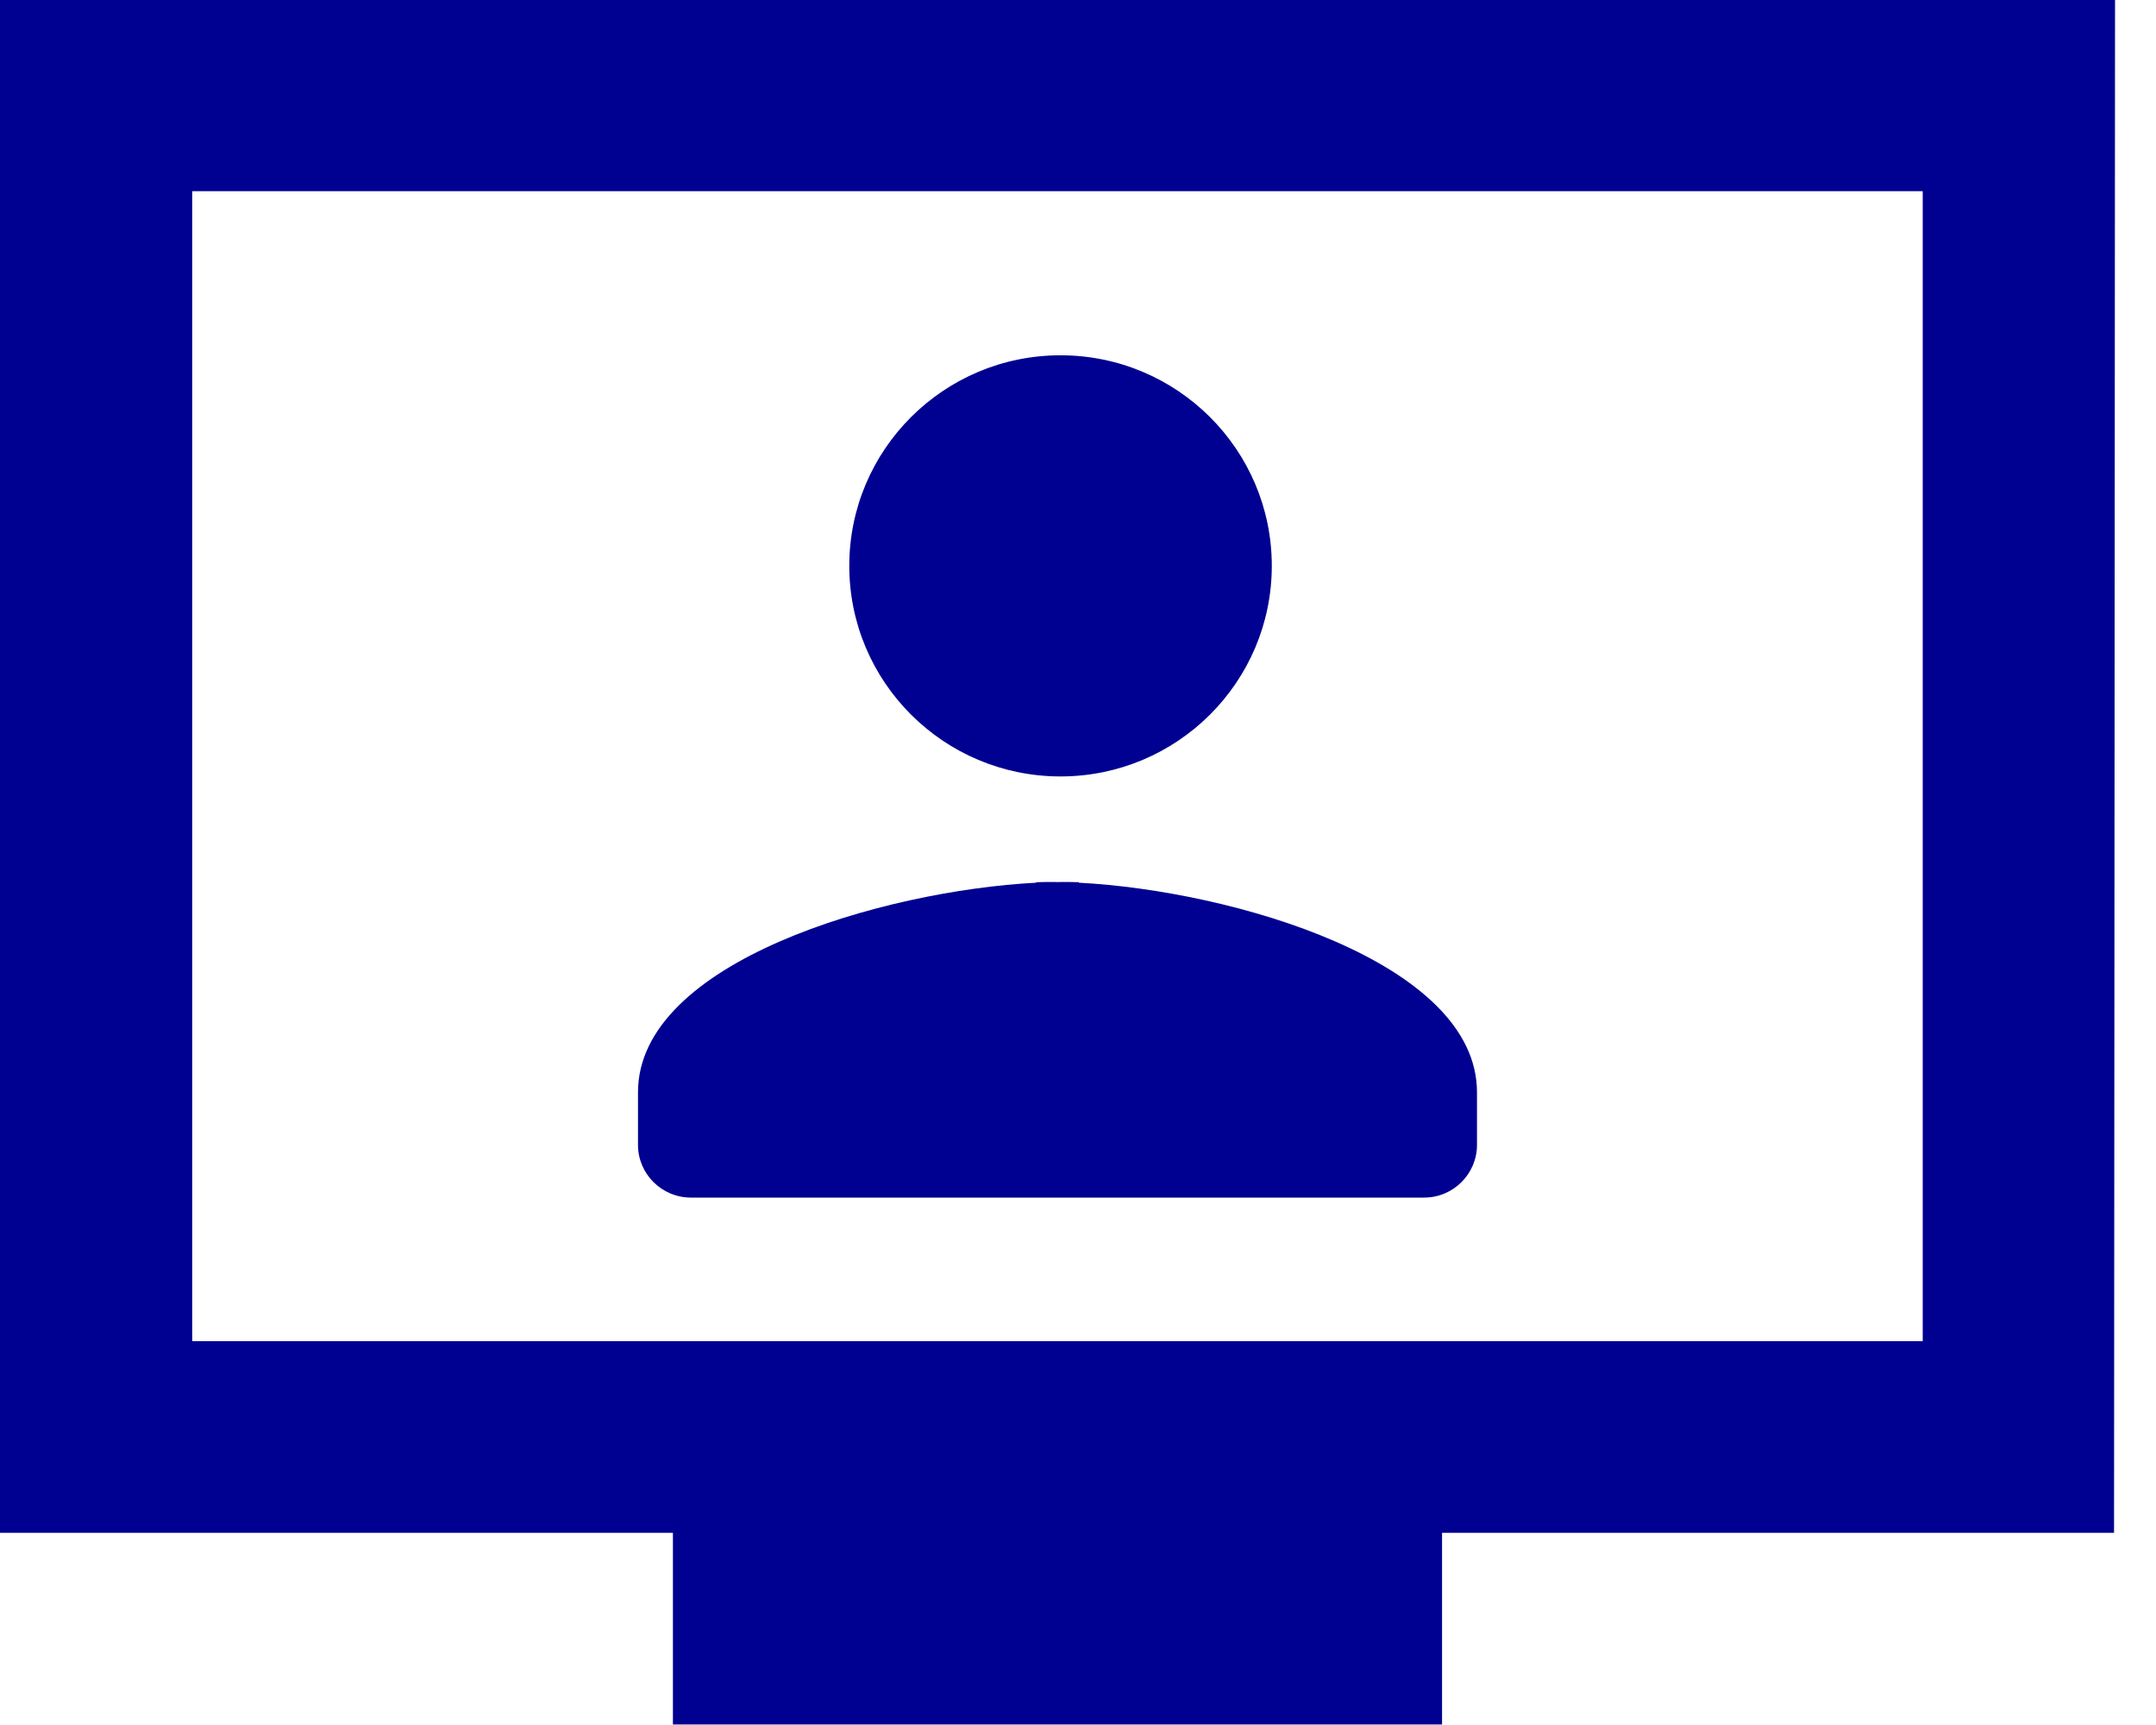
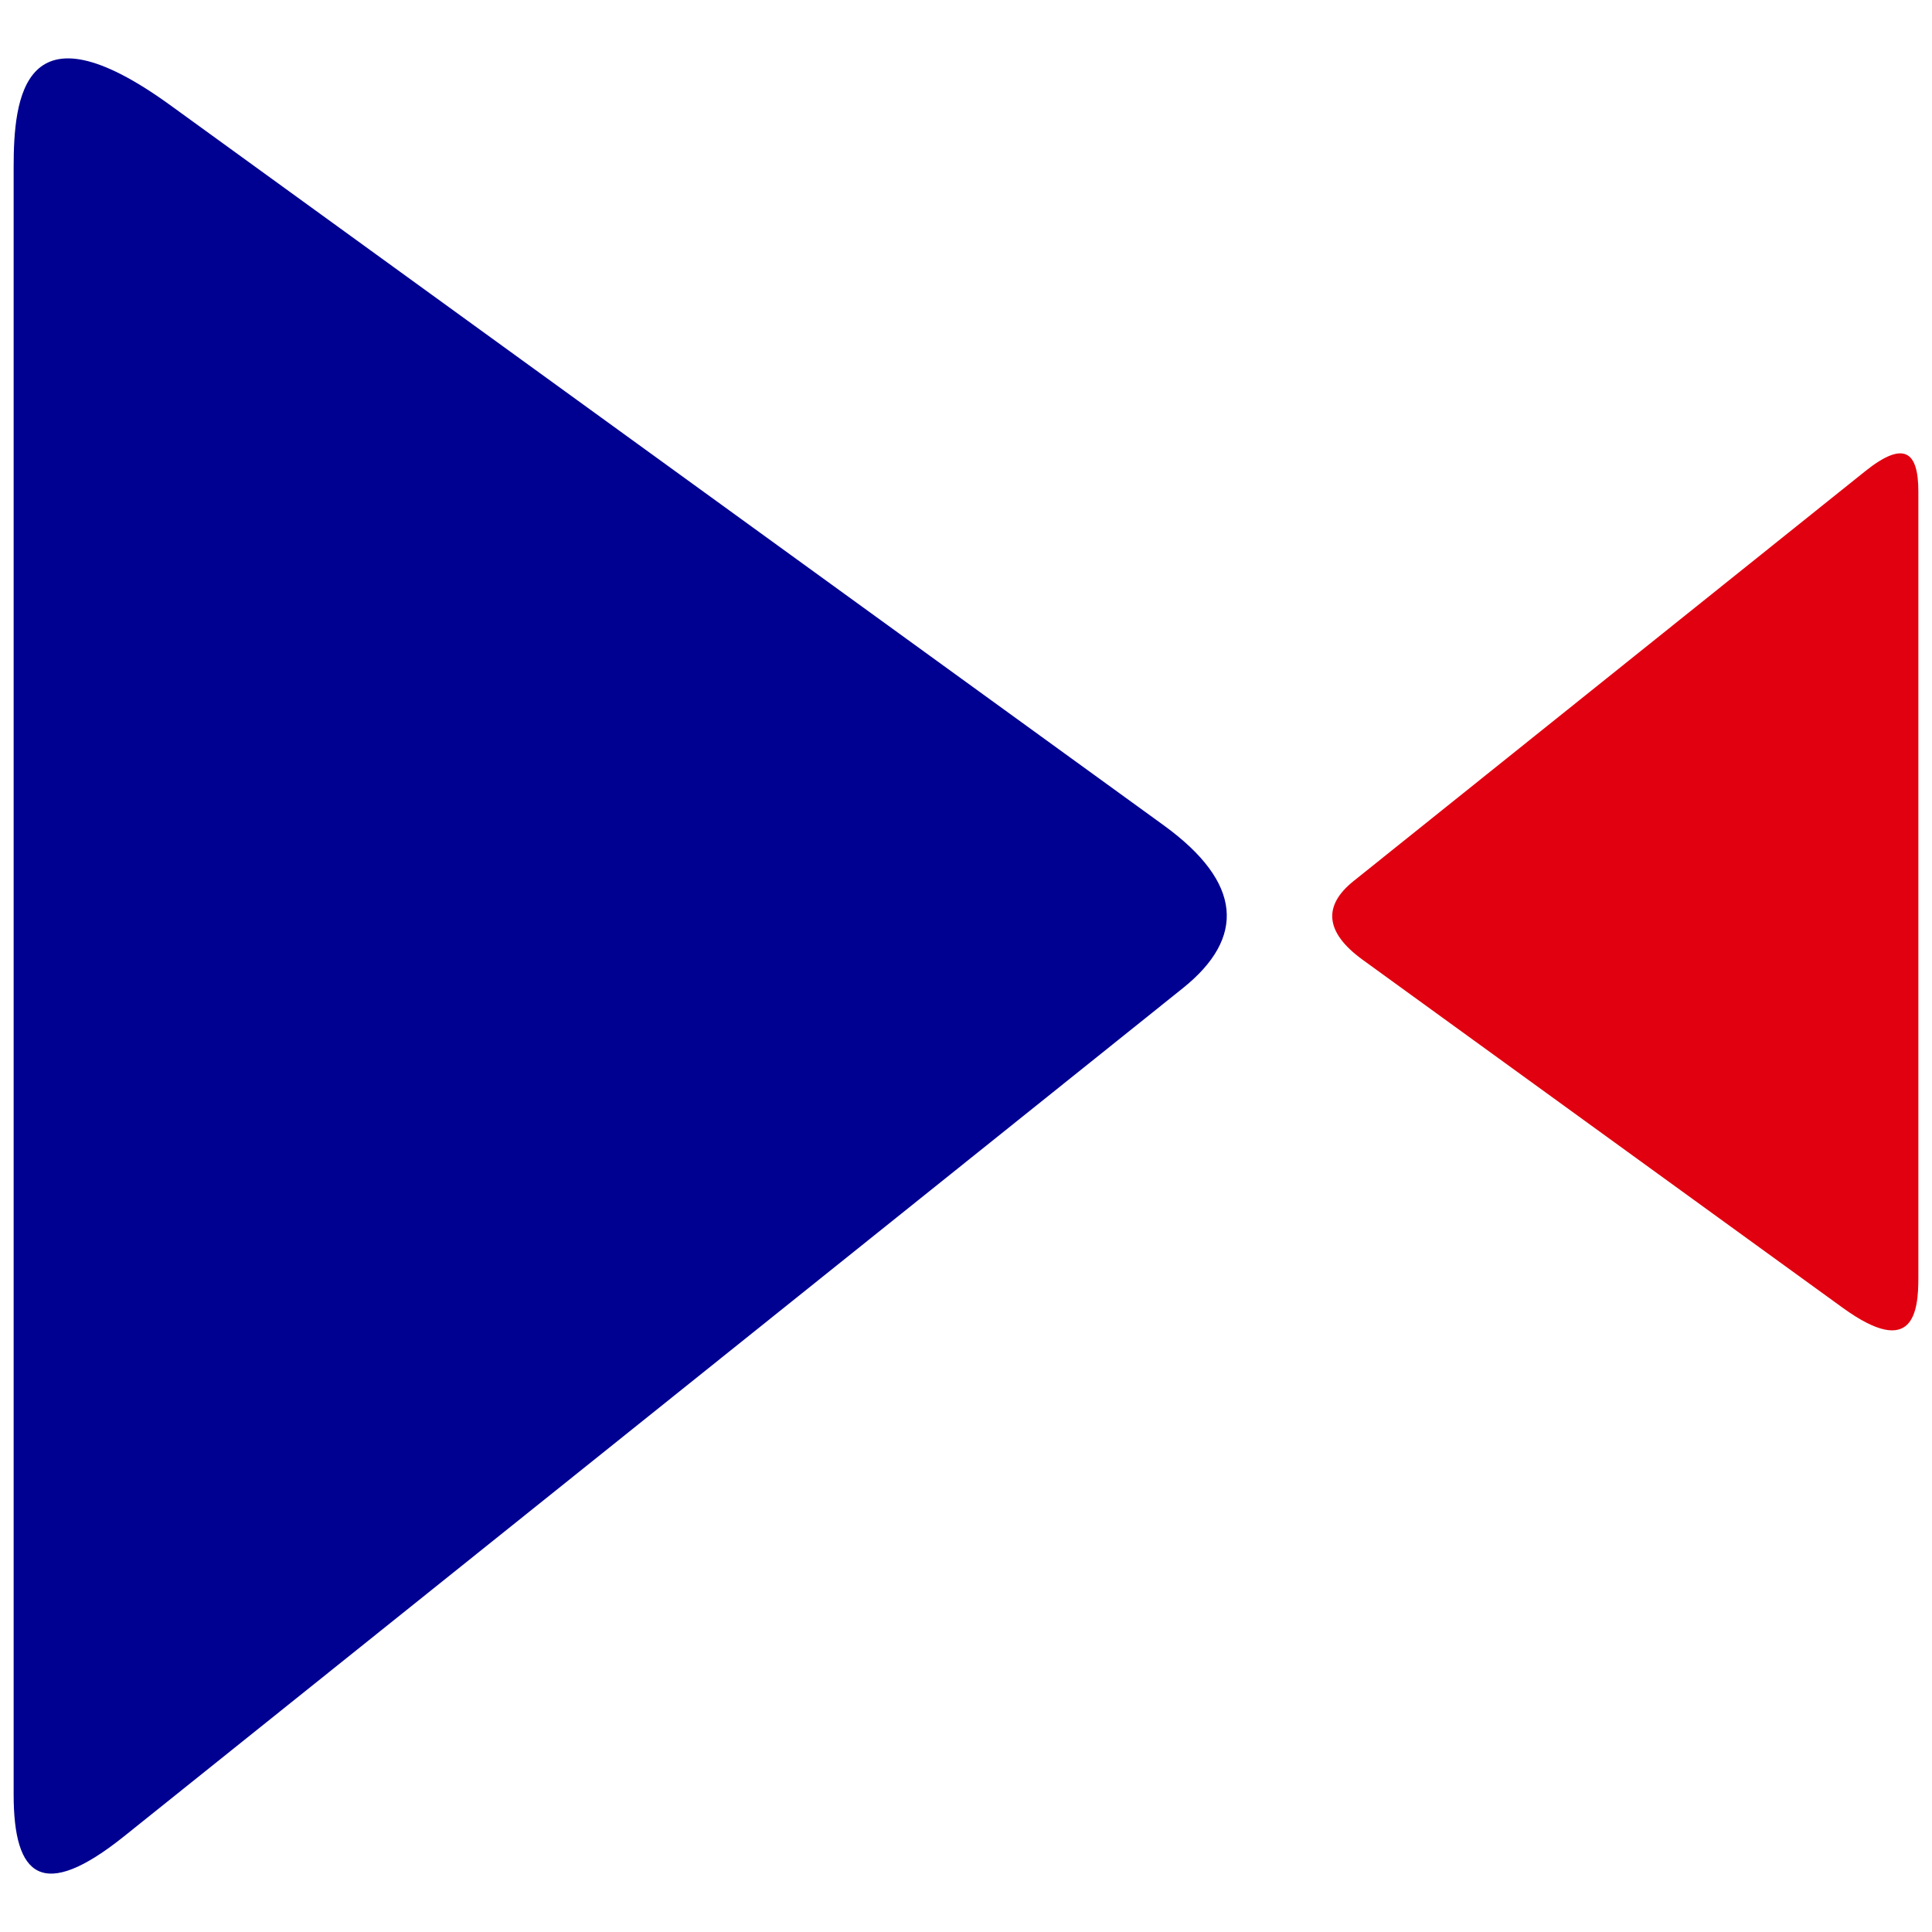
- <svg xmlns="http://www.w3.org/2000/svg" width="35" height="28" viewBox="0 0 35 28" fill="none">
-   <path d="M34.335 -0.008H-0.001V24.881H10.924V27.992H23.41V24.881H34.319L34.335 -0.008ZM31.213 21.77H3.12V3.103H31.213V21.77Z" fill="#000091" />
-   <path fill-rule="evenodd" clip-rule="evenodd" d="M23.12 19.439H11.215C10.743 19.439 10.357 19.055 10.357 18.584V17.73C10.357 15.609 14.339 14.456 16.822 14.328C16.82 14.325 16.819 14.322 16.819 14.32C16.93 14.316 17.047 14.315 17.167 14.317C17.289 14.315 17.406 14.316 17.516 14.32C17.515 14.322 17.515 14.325 17.513 14.328C19.996 14.456 23.977 15.609 23.977 17.73V18.584C23.977 19.055 23.592 19.439 23.12 19.439ZM17.216 5.767C19.109 5.767 20.646 7.298 20.646 9.185C20.646 11.072 19.109 12.603 17.216 12.603C15.323 12.603 13.787 11.072 13.787 9.185C13.787 7.298 15.323 5.767 17.216 5.767Z" fill="#000091" />
+ <svg xmlns="http://www.w3.org/2000/svg" width="48" height="48" viewBox="0 0 324 324" fill="none" version="1.1" id="svg1">
+   <path fill-rule="evenodd" clip-rule="evenodd" d="m20.81 307.95 177.569-142.242c10.512-8.437 10.011-17.663-3.146-27.247L28.604 17.675c-24.742-17.949-26.316-1.217-26.316 10.371V300.942c0 13.873 4.863 17.949 18.522 7.008z" fill="#000091" id="path1" />
+   <path fill-rule="evenodd" clip-rule="evenodd" d="m312.763 79.052-85.79 68.723c-5.079 4.076-4.837 8.534 1.52 13.164l80.504 58.357c11.954 8.671 12.715.587 12.715-5.011V82.438c0-6.702-2.35-8.672-8.949-3.386z" fill="#e1000f" id="path2" />
</svg>
